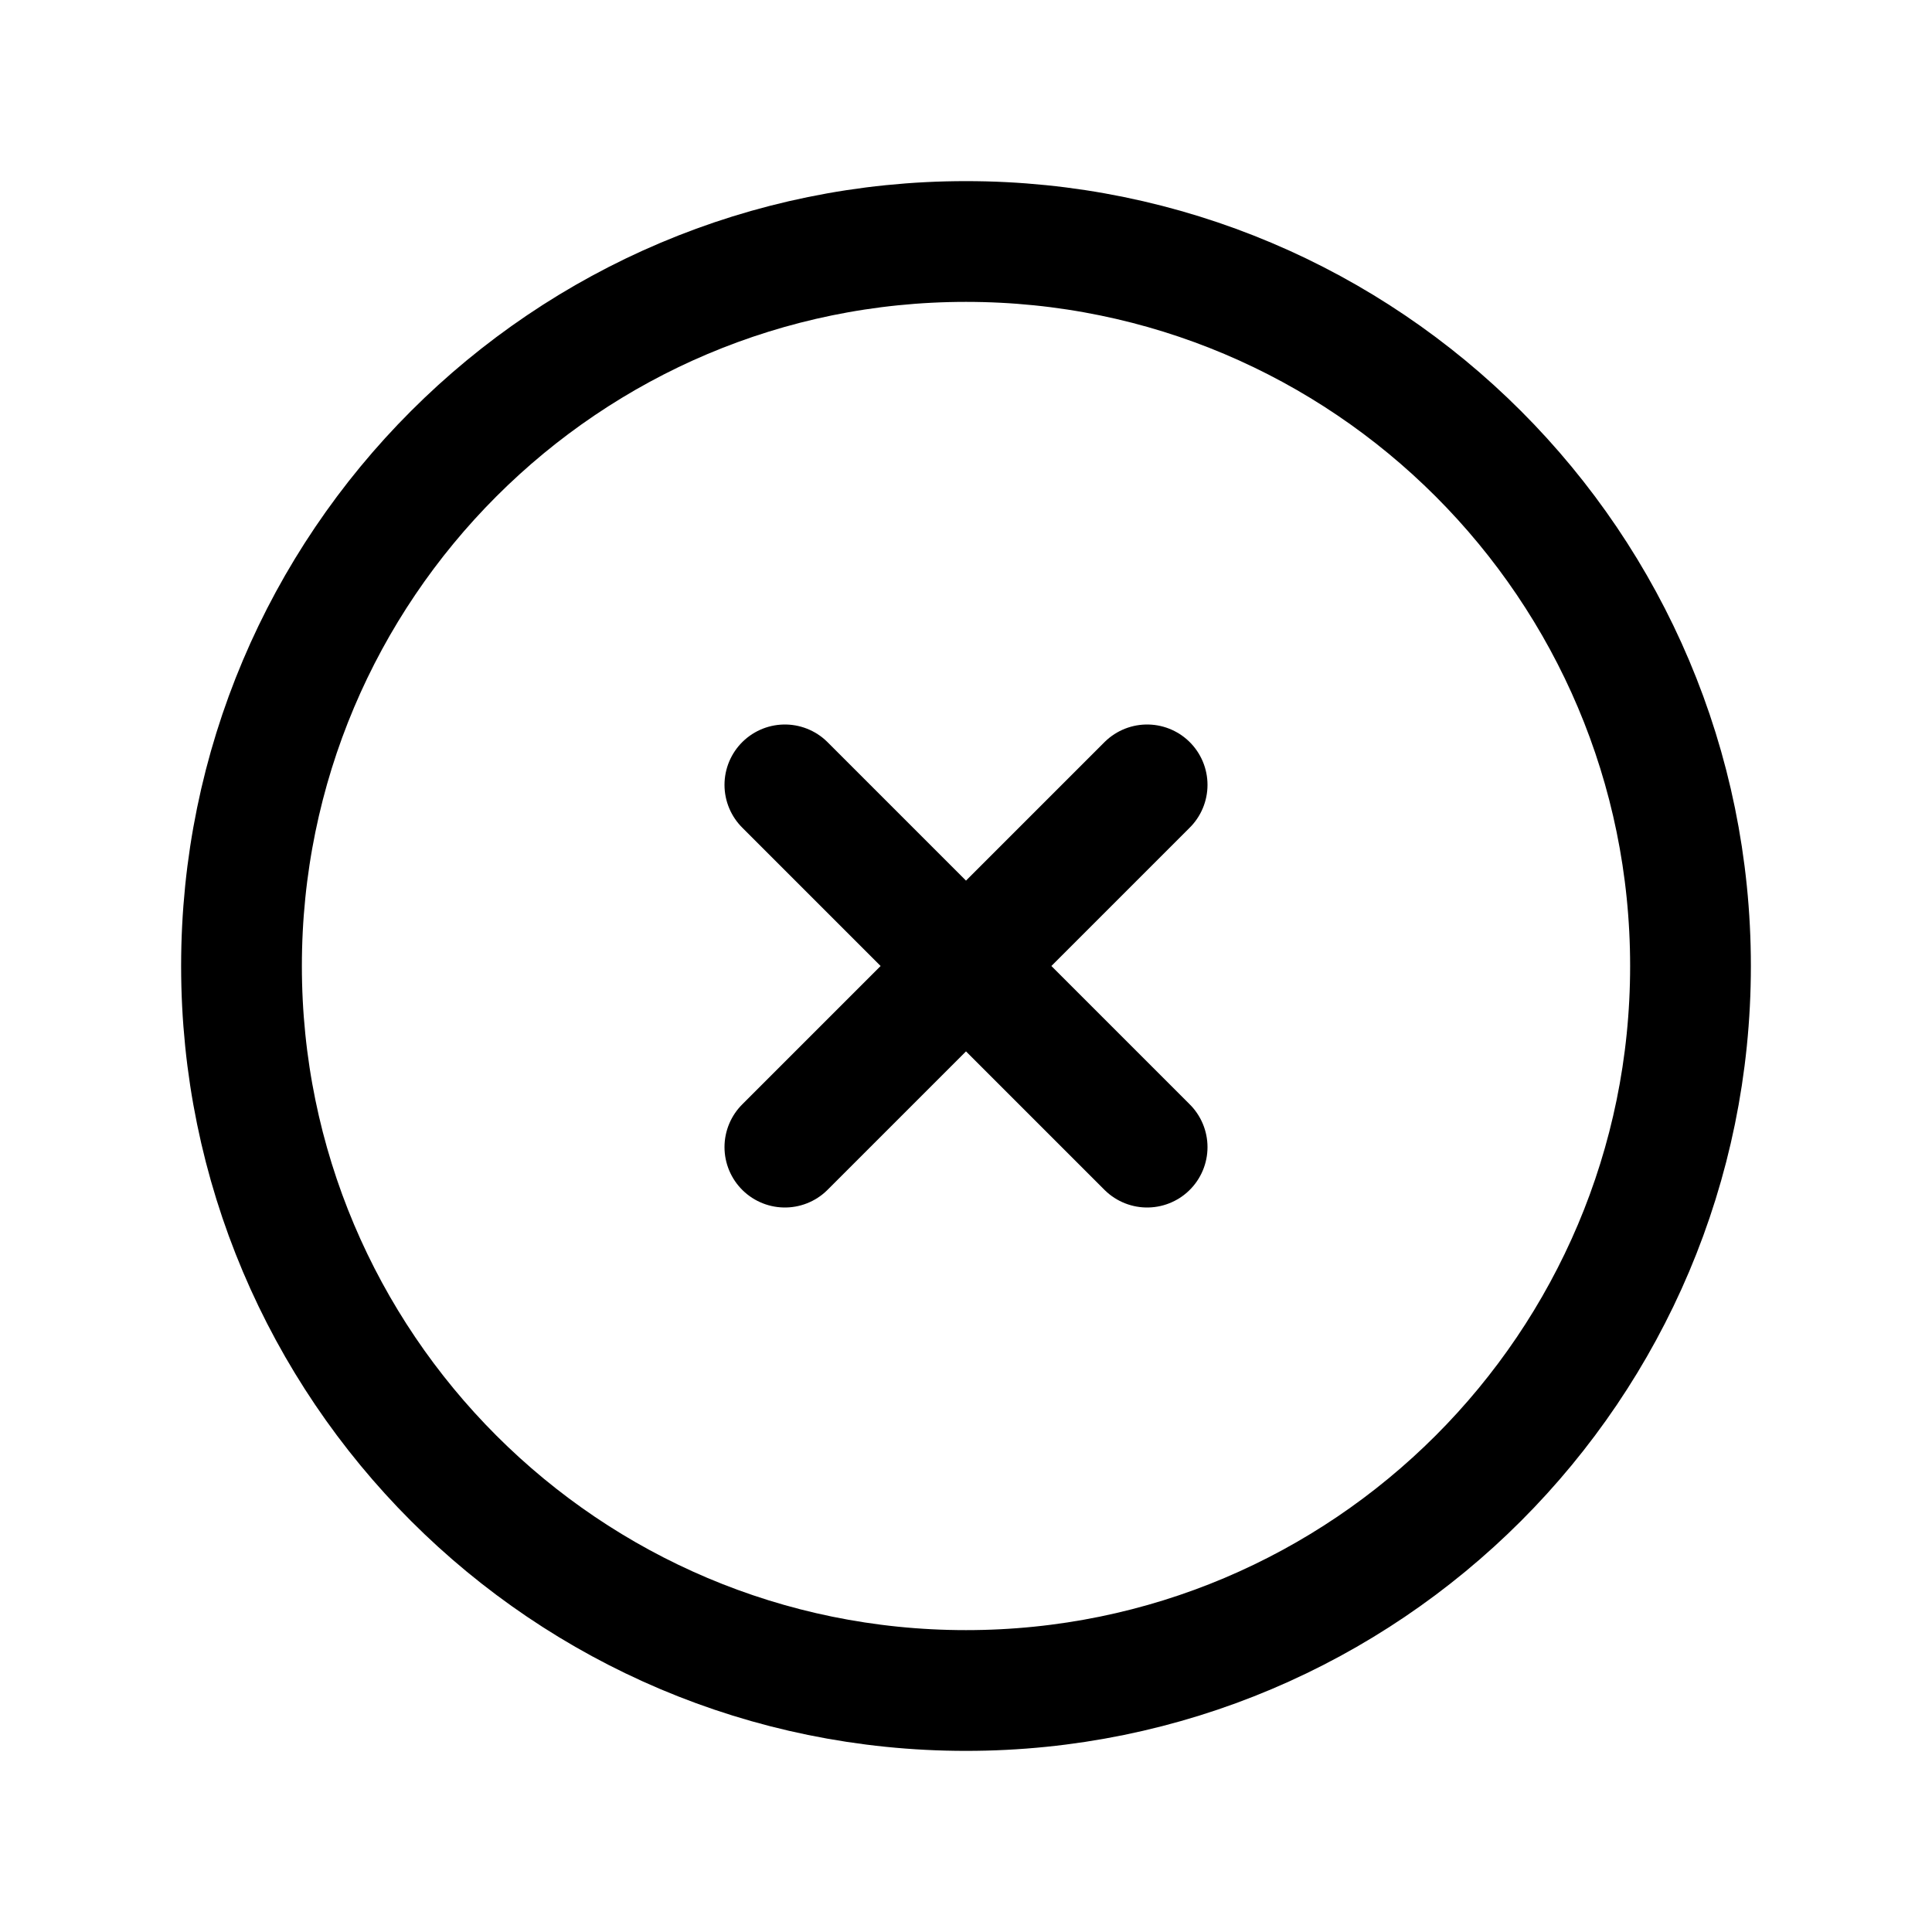
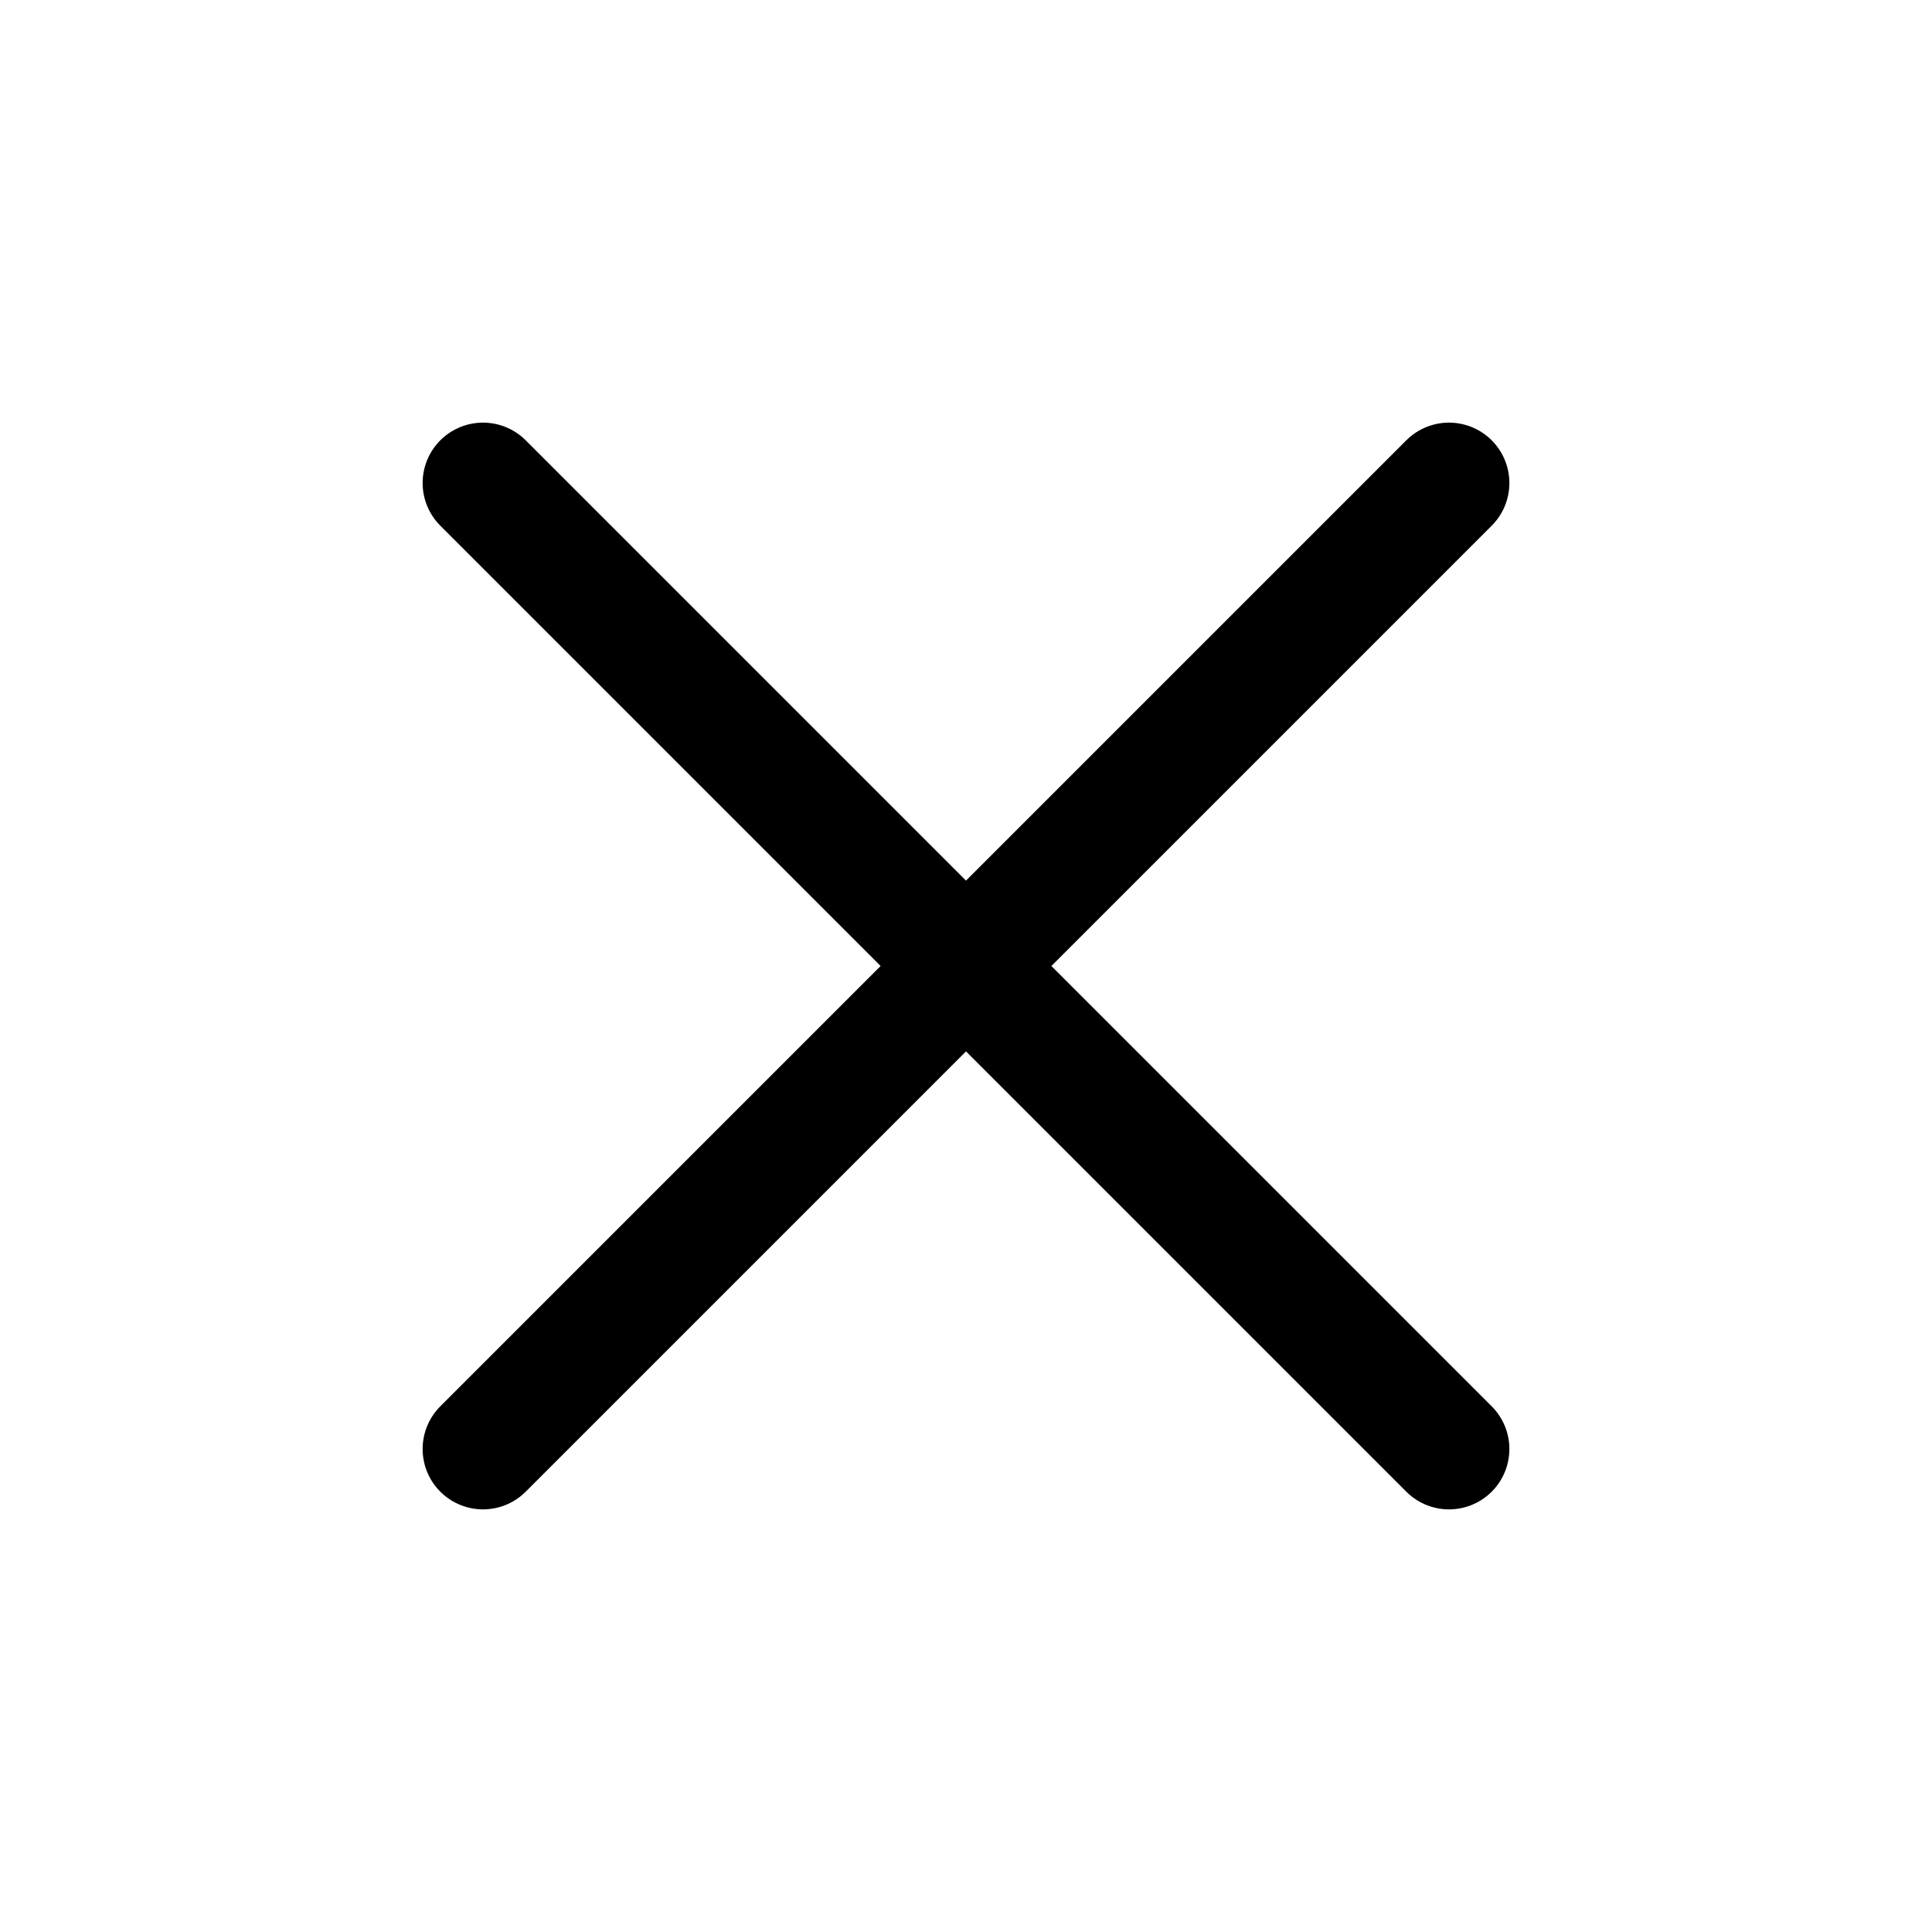
<svg xmlns="http://www.w3.org/2000/svg" fill="none" viewBox="0 0 24 24" stroke-width="1.5" stroke="currentColor" class="w-6 h-6">
-   <path stroke-linecap="round" stroke-linejoin="round" d="M9.75 9.75l4.5 4.5m0-4.5l-4.5 4.5M21 12a9 9 0 11-18 0 9 9 0 0118 0z" />
+   <path stroke-linecap="round" stroke-linejoin="round" d="M6 18L18 6M6 6l12 12" />
</svg>
